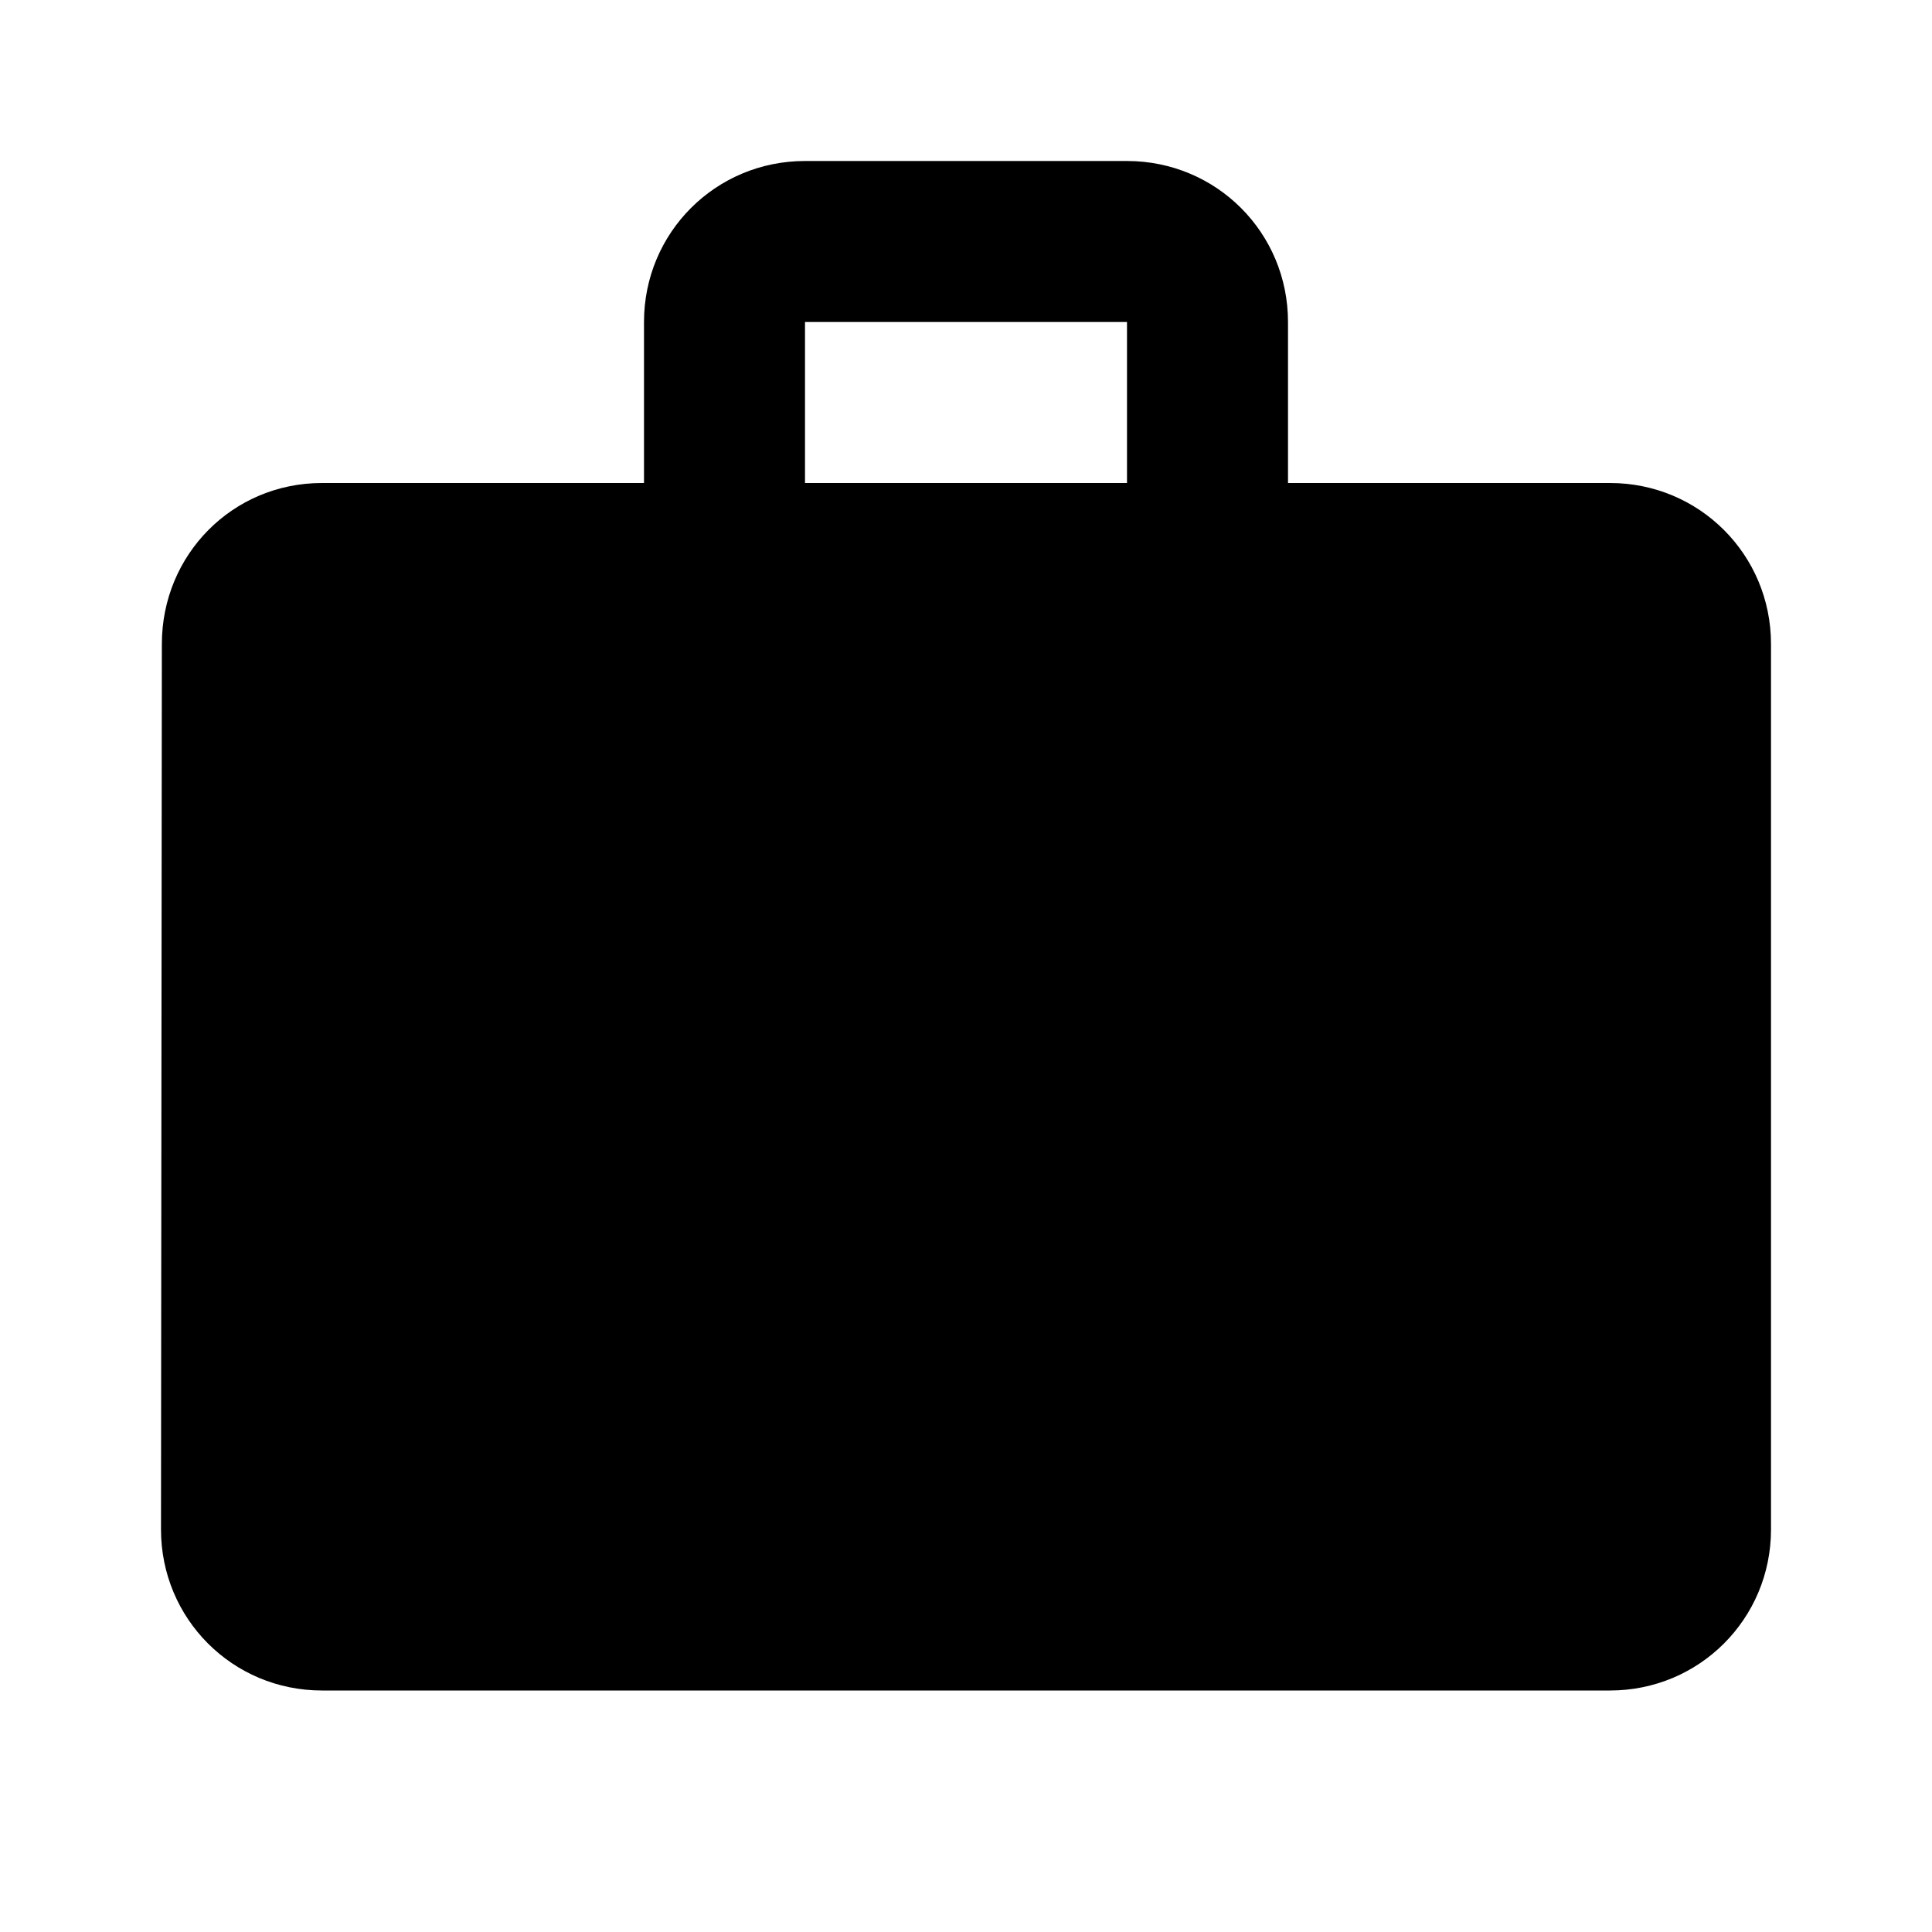
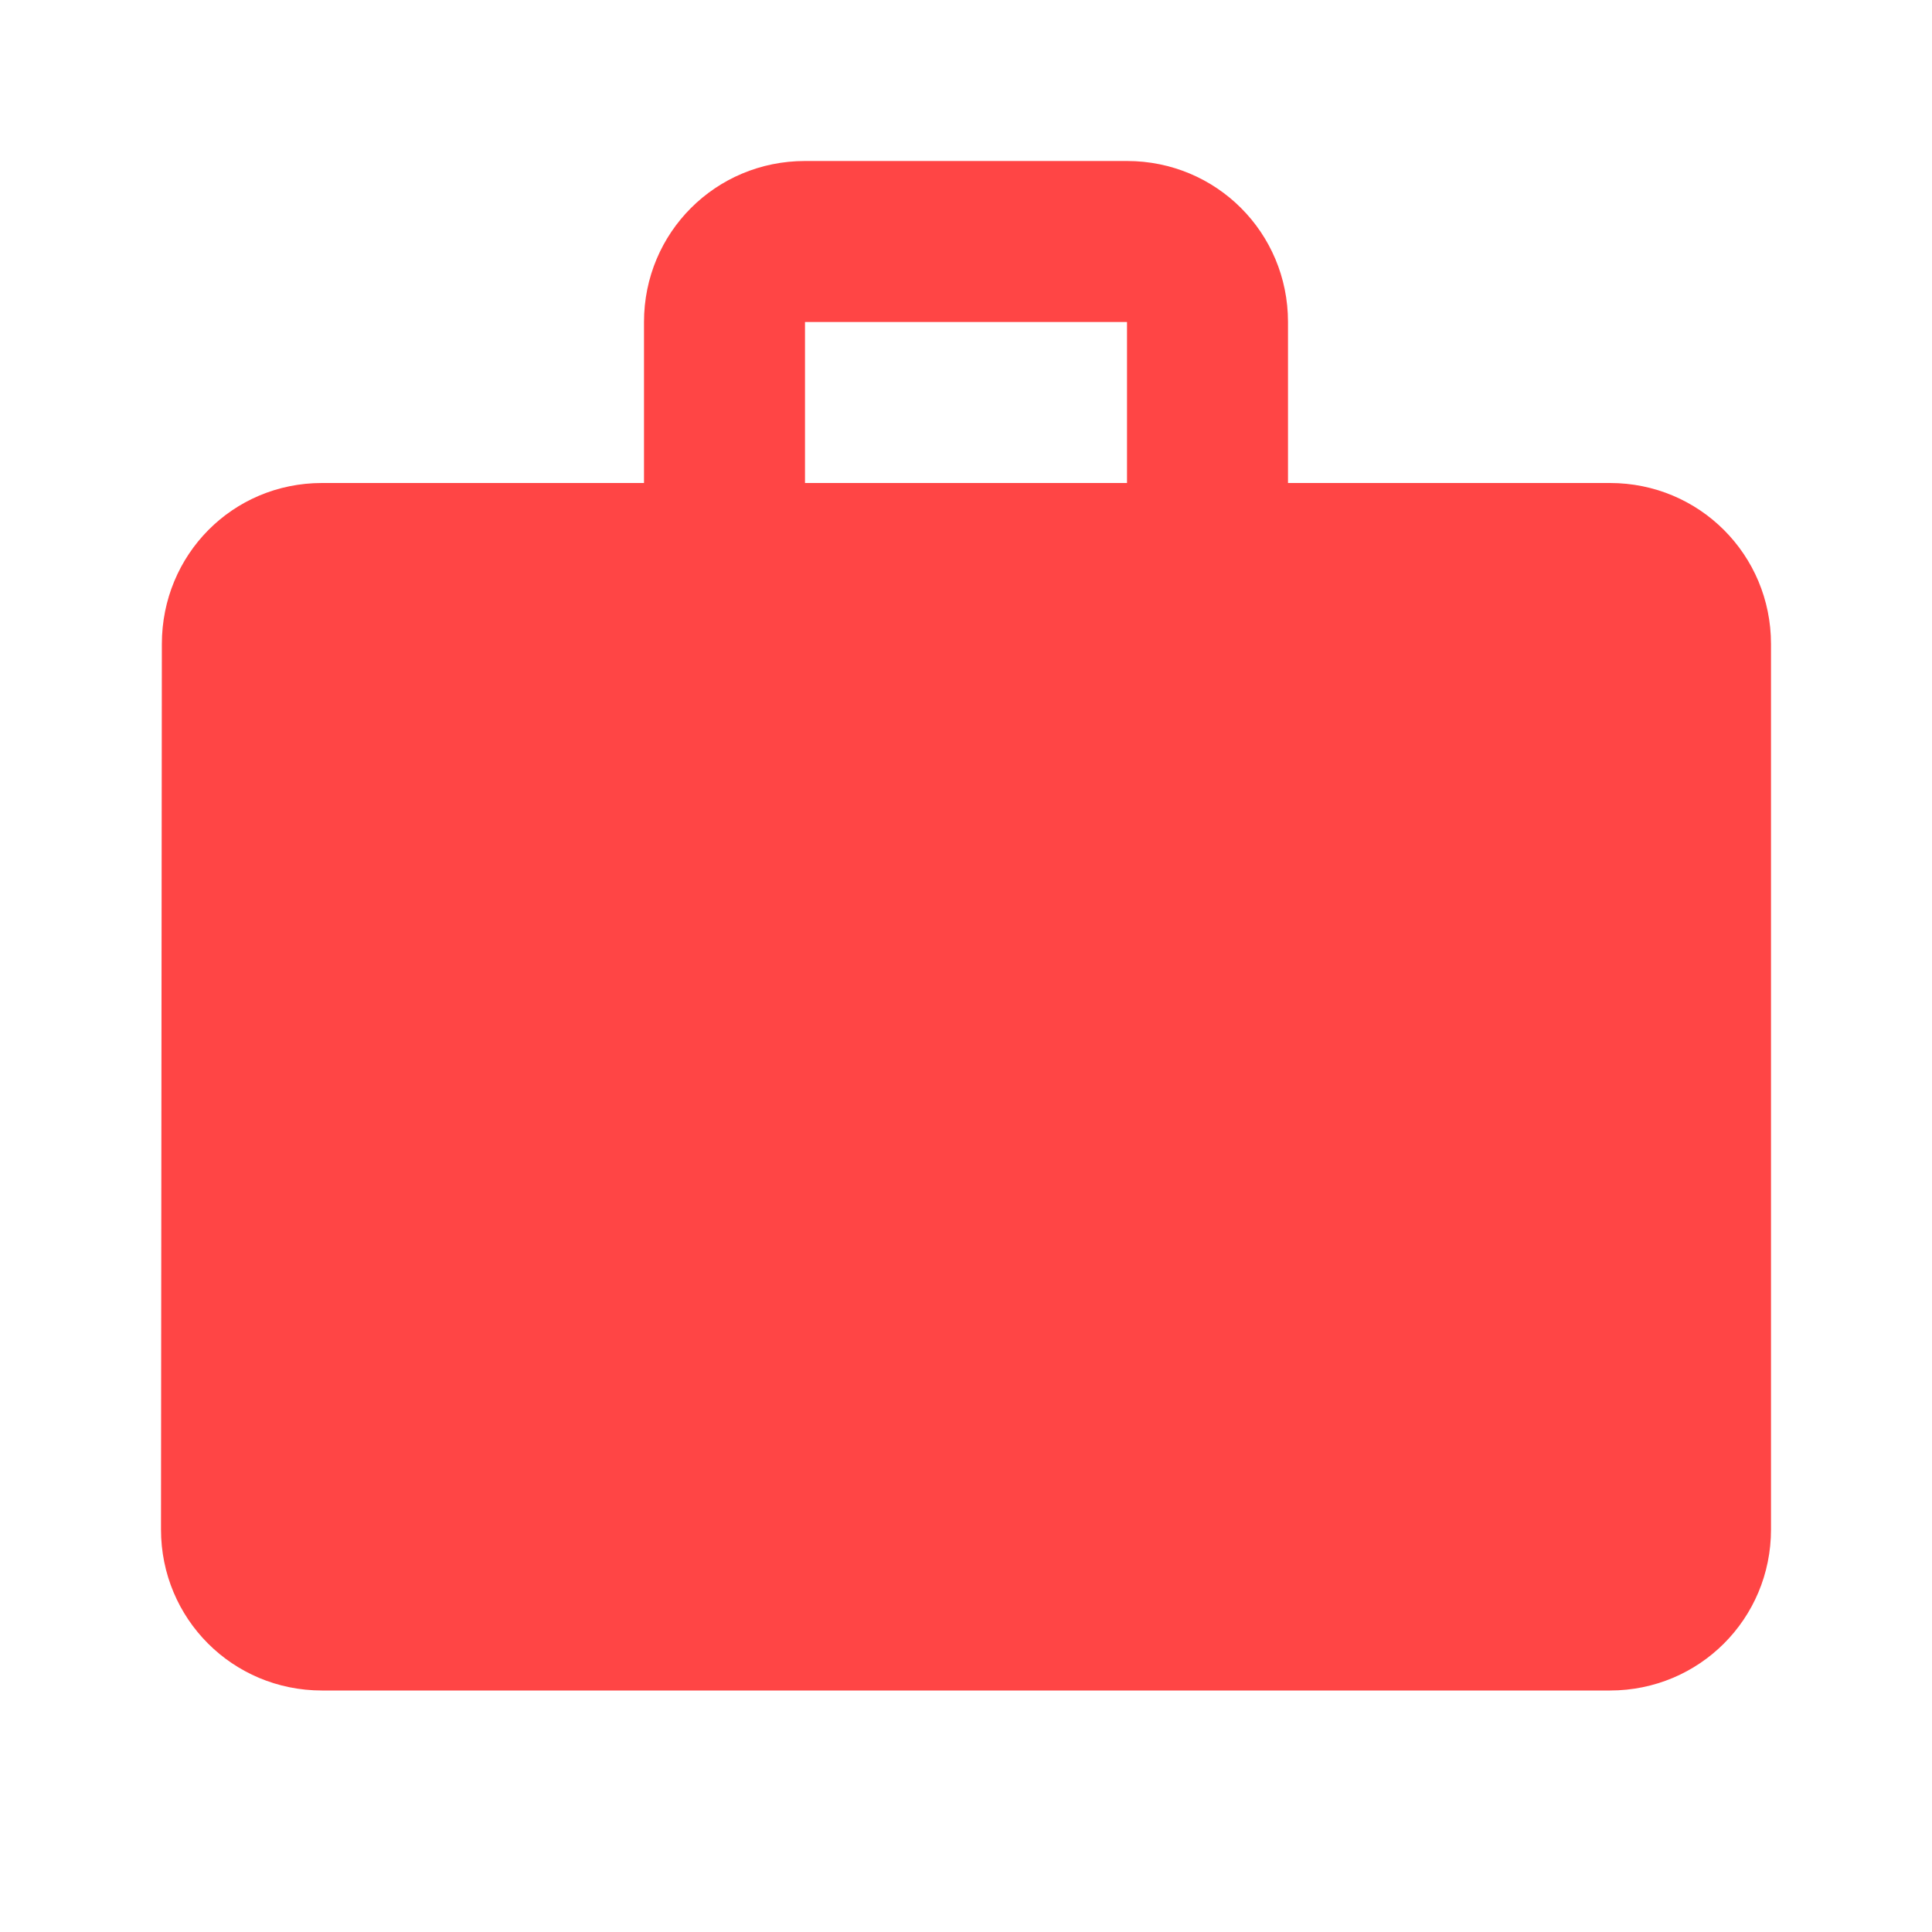
<svg xmlns="http://www.w3.org/2000/svg" width="18" height="18" viewBox="0 0 18 18" fill="none">
-   <path d="M15 4.5H12V3C12 2.167 11.332 1.5 10.5 1.5H7.5C6.668 1.5 6 2.167 6 3V4.5H3C2.167 4.5 1.508 5.168 1.508 6L1.5 14.25C1.5 15.082 2.167 15.75 3 15.75H15C15.832 15.75 16.5 15.082 16.5 14.25V6C16.5 5.168 15.832 4.5 15 4.5ZM10.5 4.5H7.5V3H10.5V4.5Z" fill="black" />
+   <path d="M15 4.5H12V3C12 2.167 11.332 1.5 10.5 1.5H7.5C6.668 1.5 6 2.167 6 3V4.5H3C2.167 4.5 1.508 5.168 1.508 6L1.5 14.25C1.5 15.082 2.167 15.75 3 15.75H15C15.832 15.75 16.5 15.082 16.5 14.25V6C16.5 5.168 15.832 4.5 15 4.5ZM10.5 4.5H7.5V3H10.5V4.5Z" fill="#ff4545" />
</svg>
